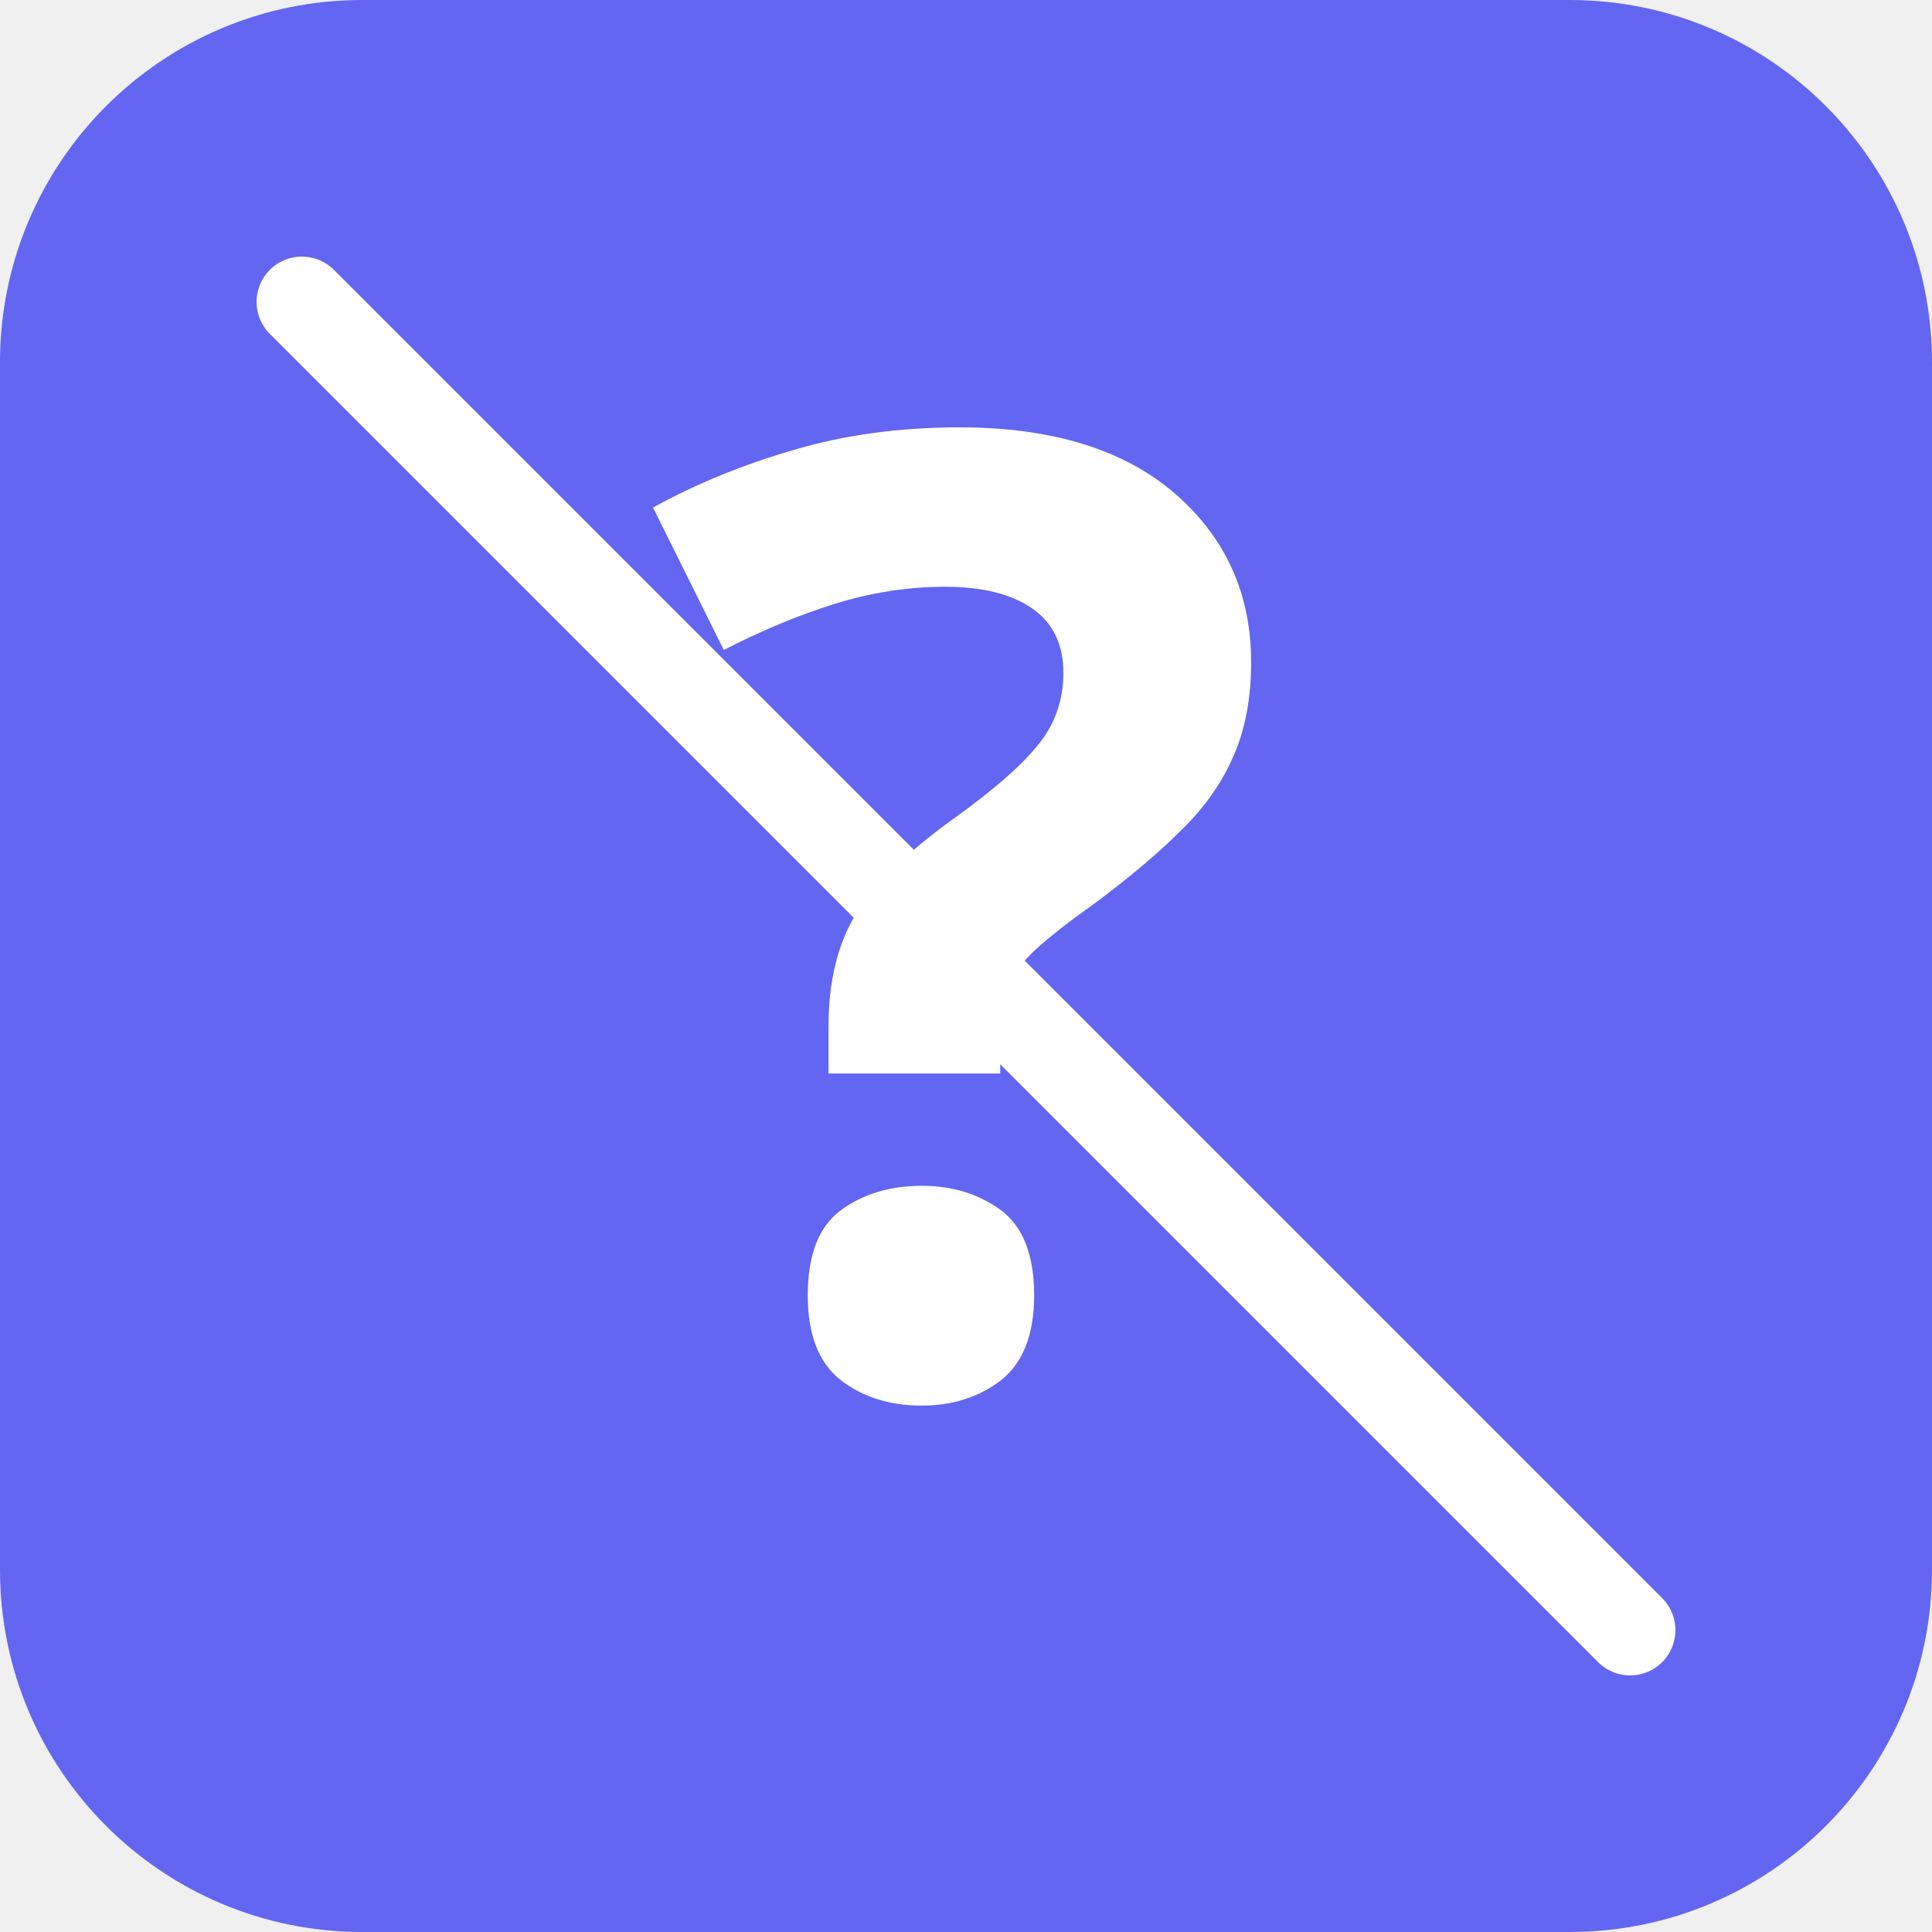
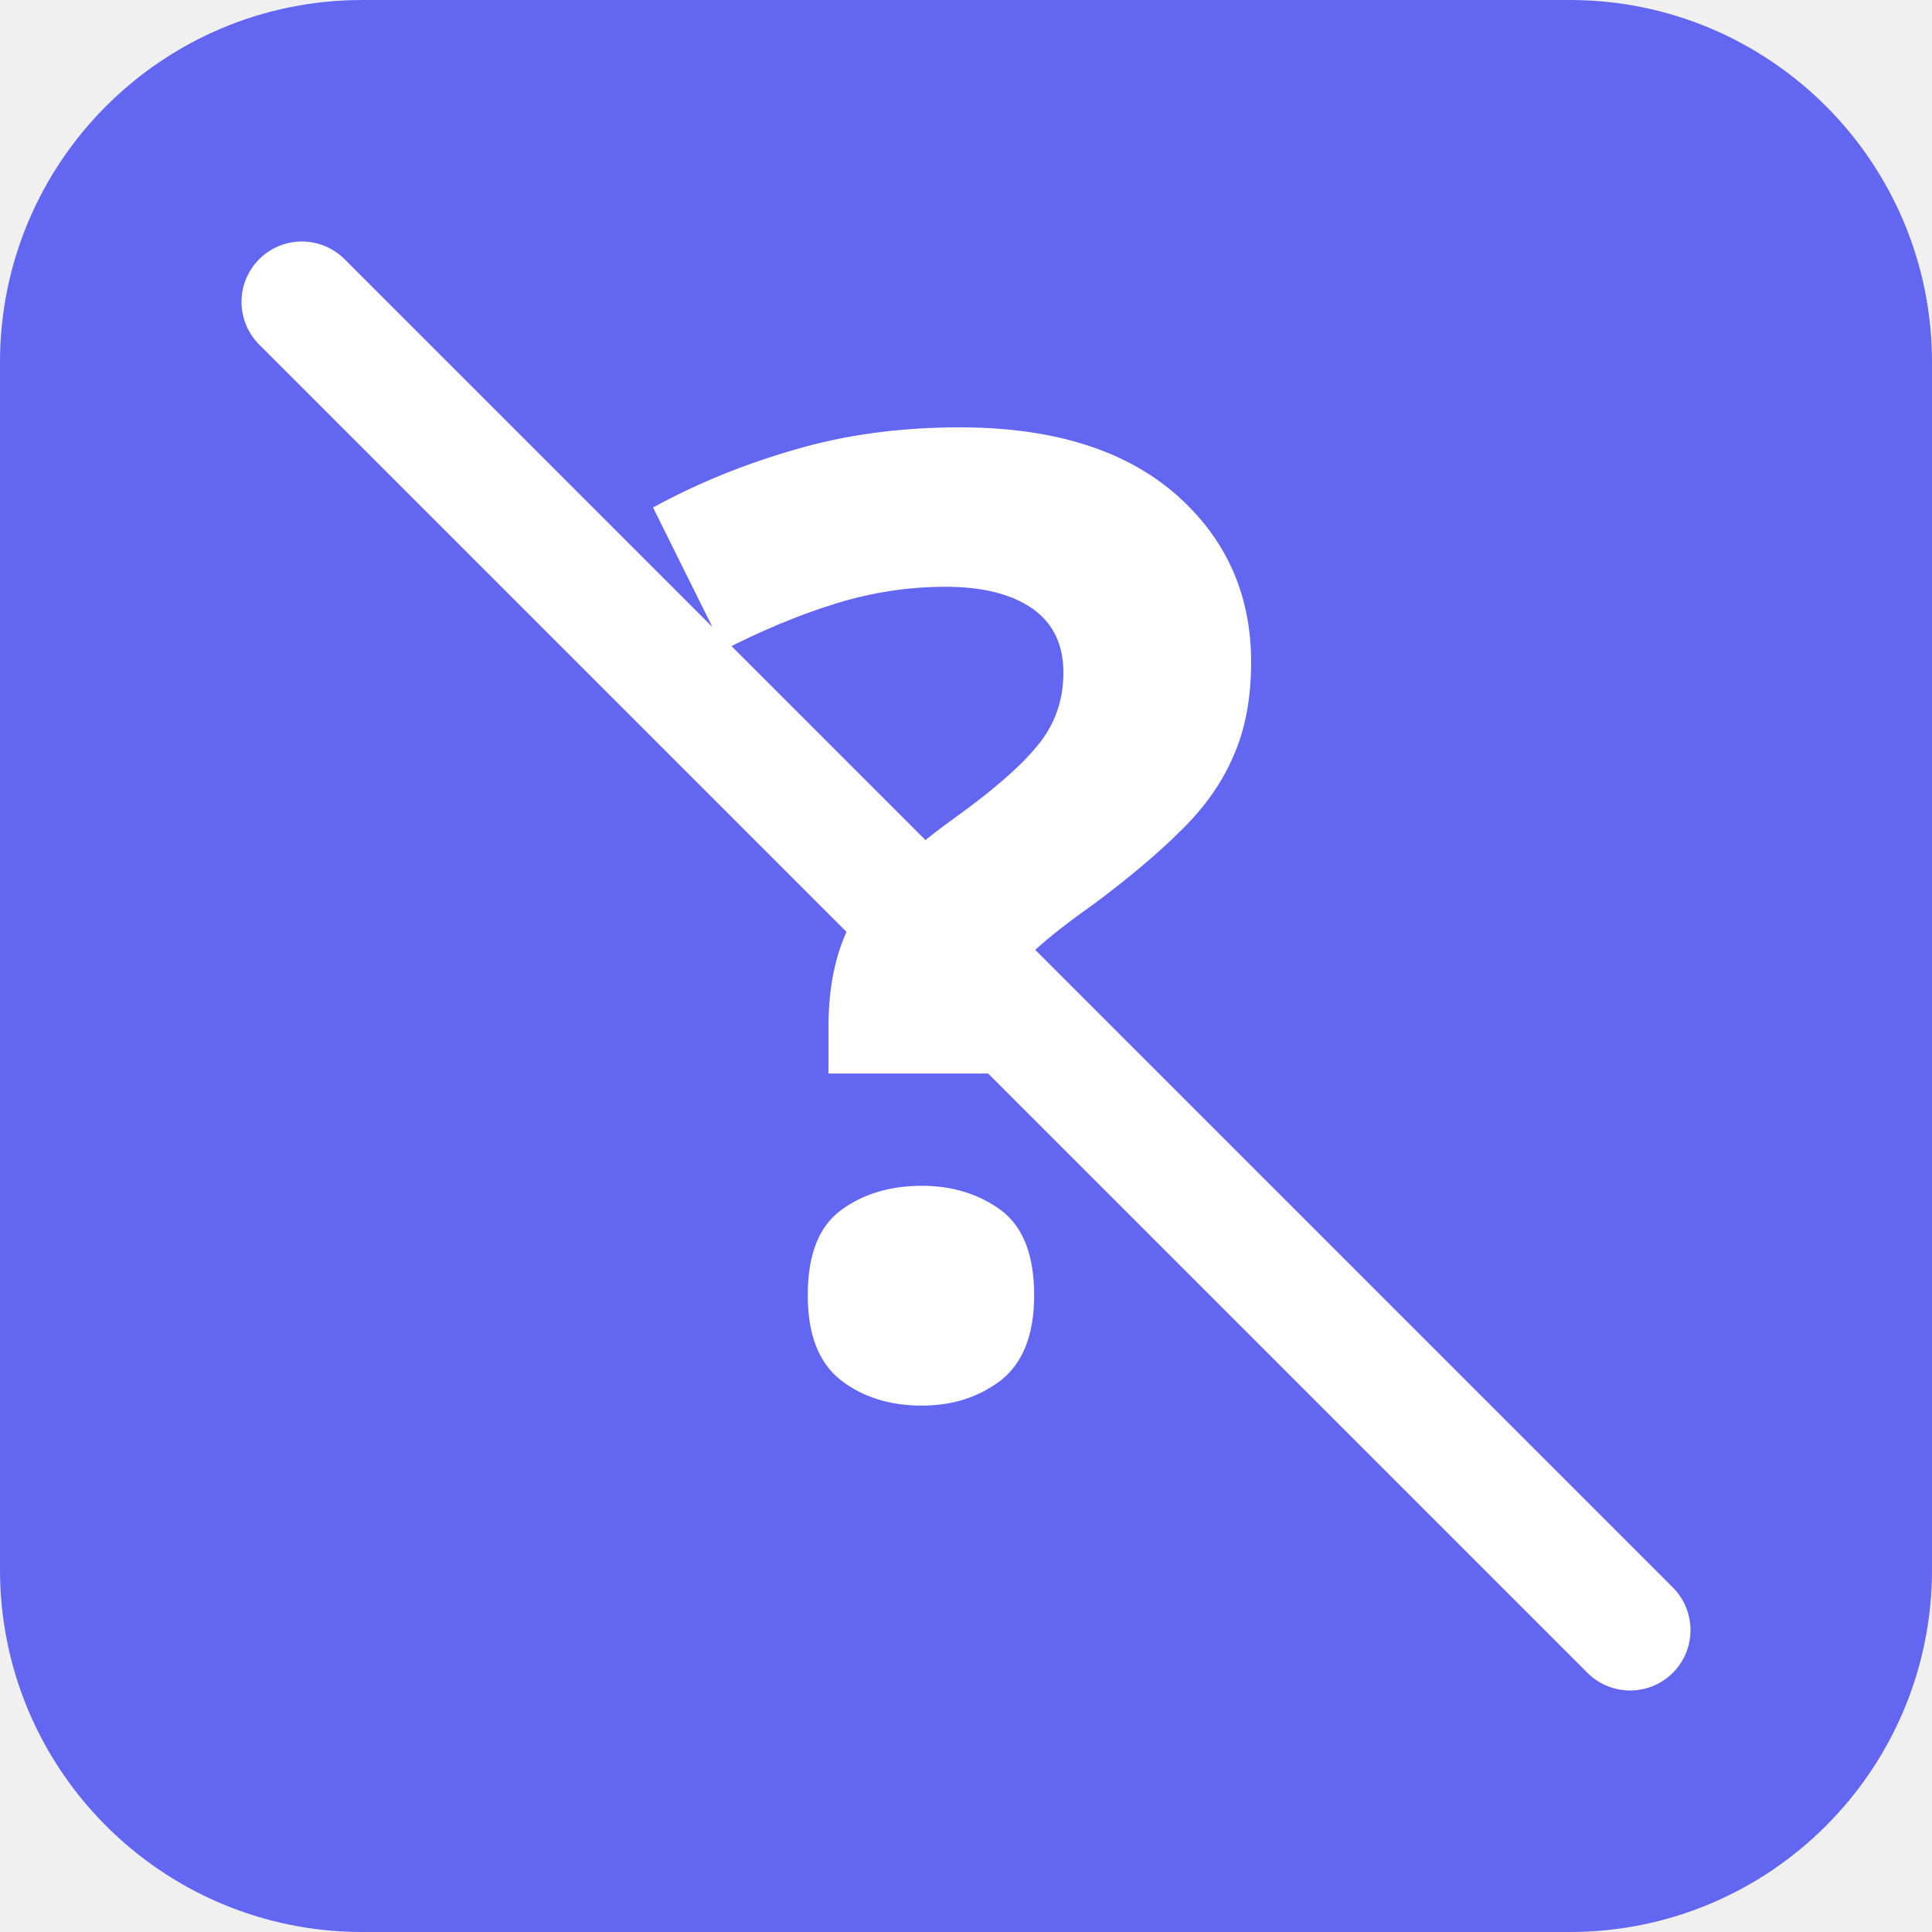
<svg xmlns="http://www.w3.org/2000/svg" viewBox="0 0 32 32">
  <rect width="32" height="32" rx="6" fill="#6366f1" />
  <text x="16" y="23" font-family="system-ui,sans-serif" font-size="22" font-weight="700" fill="#ffffff" text-anchor="middle">?</text>
-   <line x1="5" y1="5" x2="27" y2="27" stroke="#ffffff" stroke-width="1.5" stroke-linecap="round" />
+   <line x1="5" y1="5" x2="27" y2="27" stroke="#ffffff" stroke-width="2" stroke-linecap="round" />
</svg>
